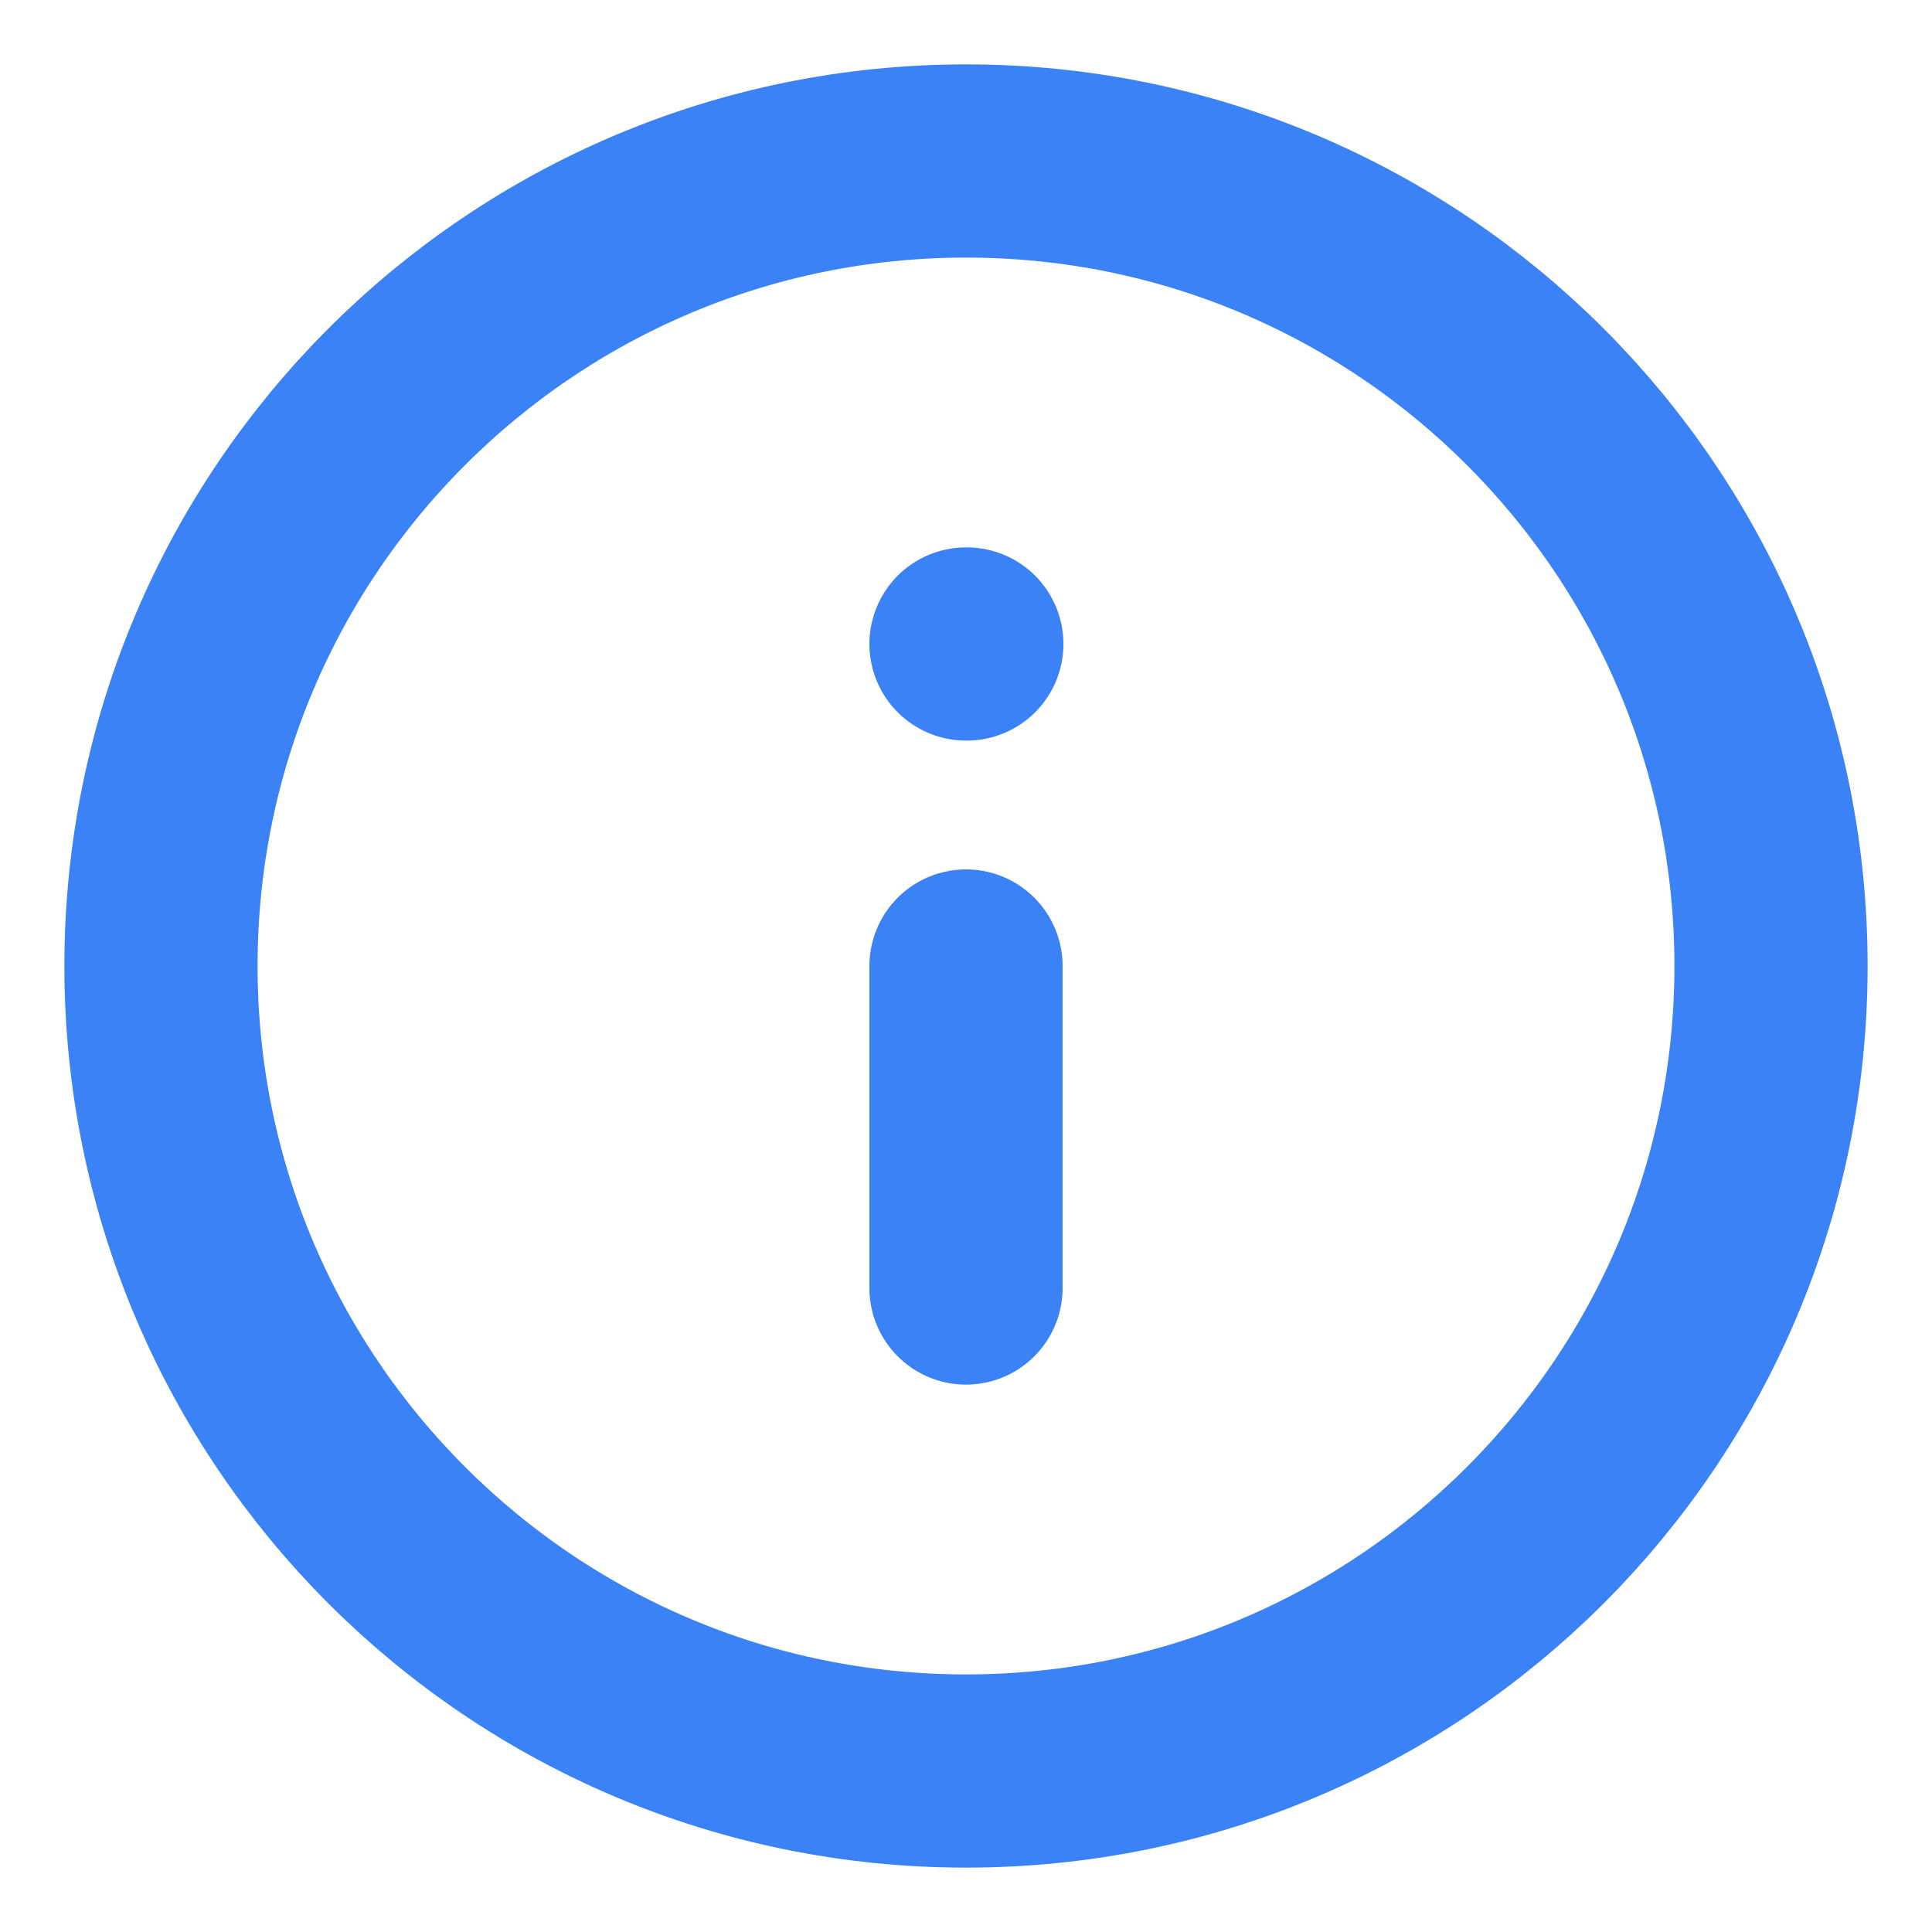
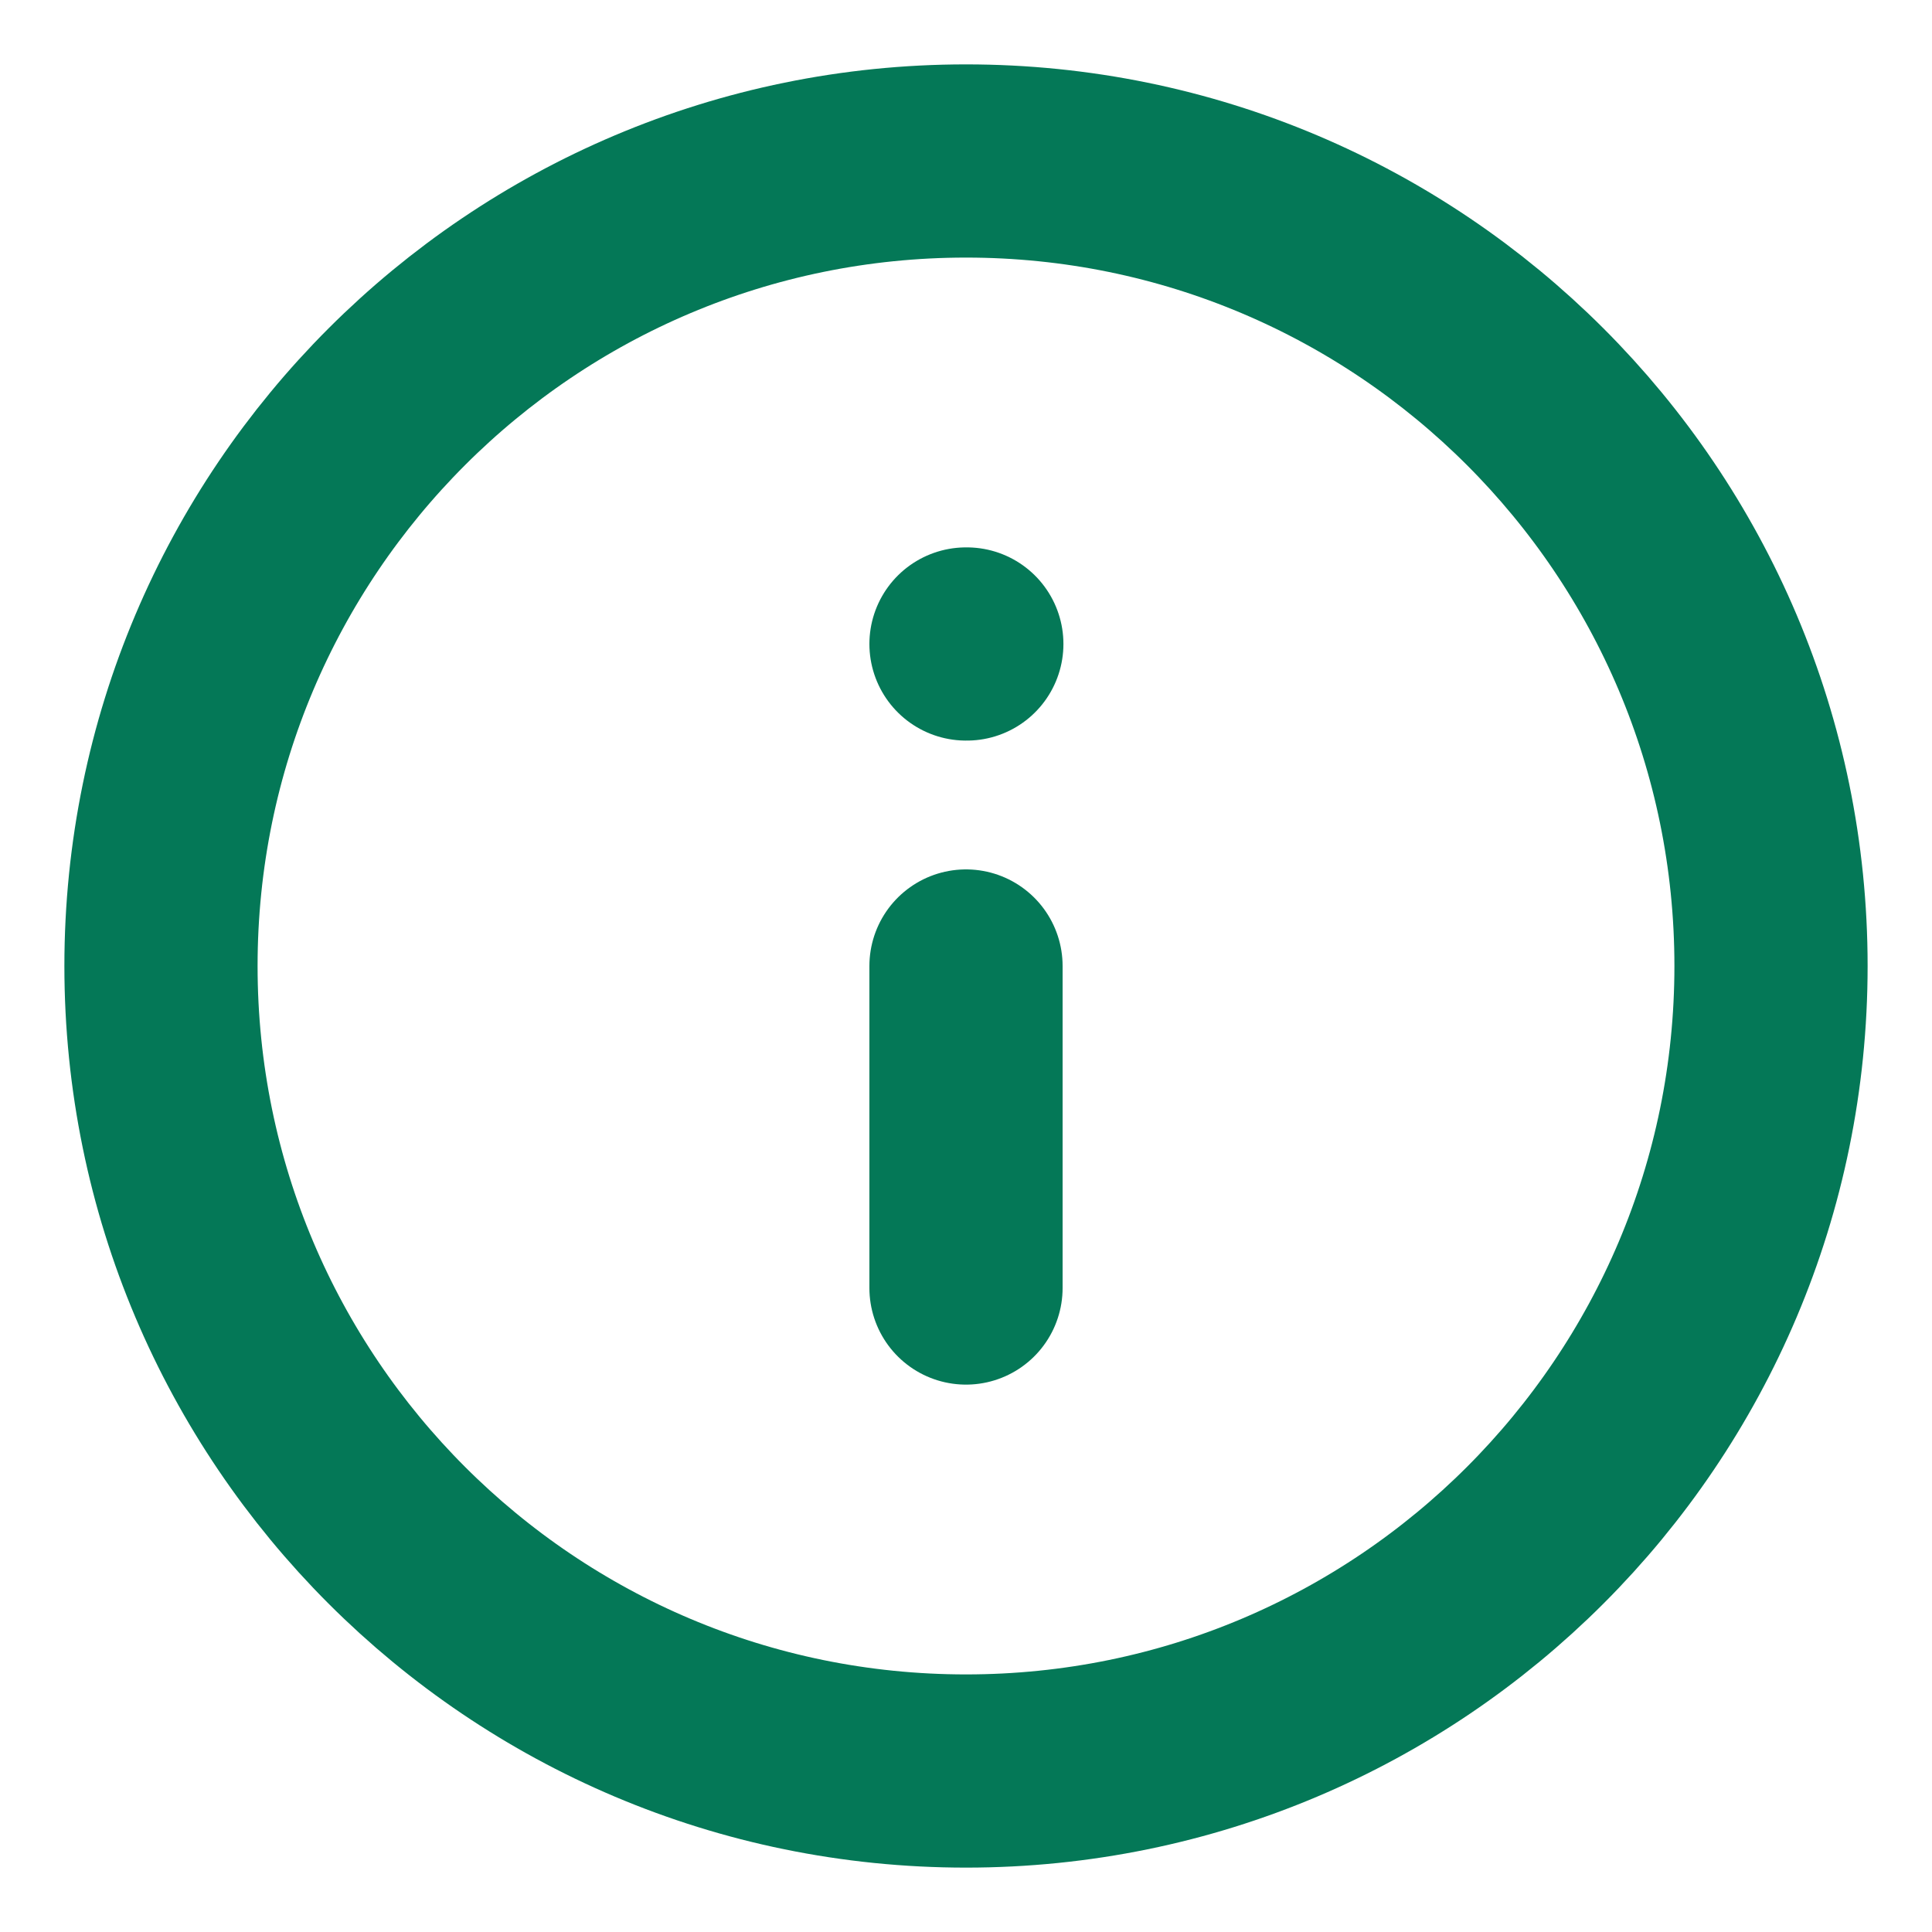
<svg xmlns="http://www.w3.org/2000/svg" width="40" height="40" viewBox="0 0 40 40" fill="none">
-   <path d="M20 36.667C29.205 36.667 36.667 29.205 36.667 20C36.667 10.795 29.205 3.333 20 3.333C10.795 3.333 3.333 10.795 3.333 20C3.333 29.205 10.795 36.667 20 36.667Z" stroke="#3B82F6" stroke-width="4" stroke-linecap="round" stroke-linejoin="round" />
-   <path d="M20 26.667V20" stroke="#3B82F6" stroke-width="4" stroke-linecap="round" stroke-linejoin="round" />
-   <path d="M20 13.333H20.017" stroke="#3B82F6" stroke-width="4" stroke-linecap="round" stroke-linejoin="round" />
+   <path d="M20 36.667C29.205 36.667 36.667 29.205 36.667 20C36.667 10.795 29.205 3.333 20 3.333C10.795 3.333 3.333 10.795 3.333 20C3.333 29.205 10.795 36.667 20 36.667Z" stroke="#047857" stroke-width="4" stroke-linecap="round" stroke-linejoin="round" />
+   <path d="M20 26.667V20" stroke="#047857" stroke-width="4" stroke-linecap="round" stroke-linejoin="round" />
+   <path d="M20 13.333H20.017" stroke="#047857" stroke-width="4" stroke-linecap="round" stroke-linejoin="round" />
</svg>
